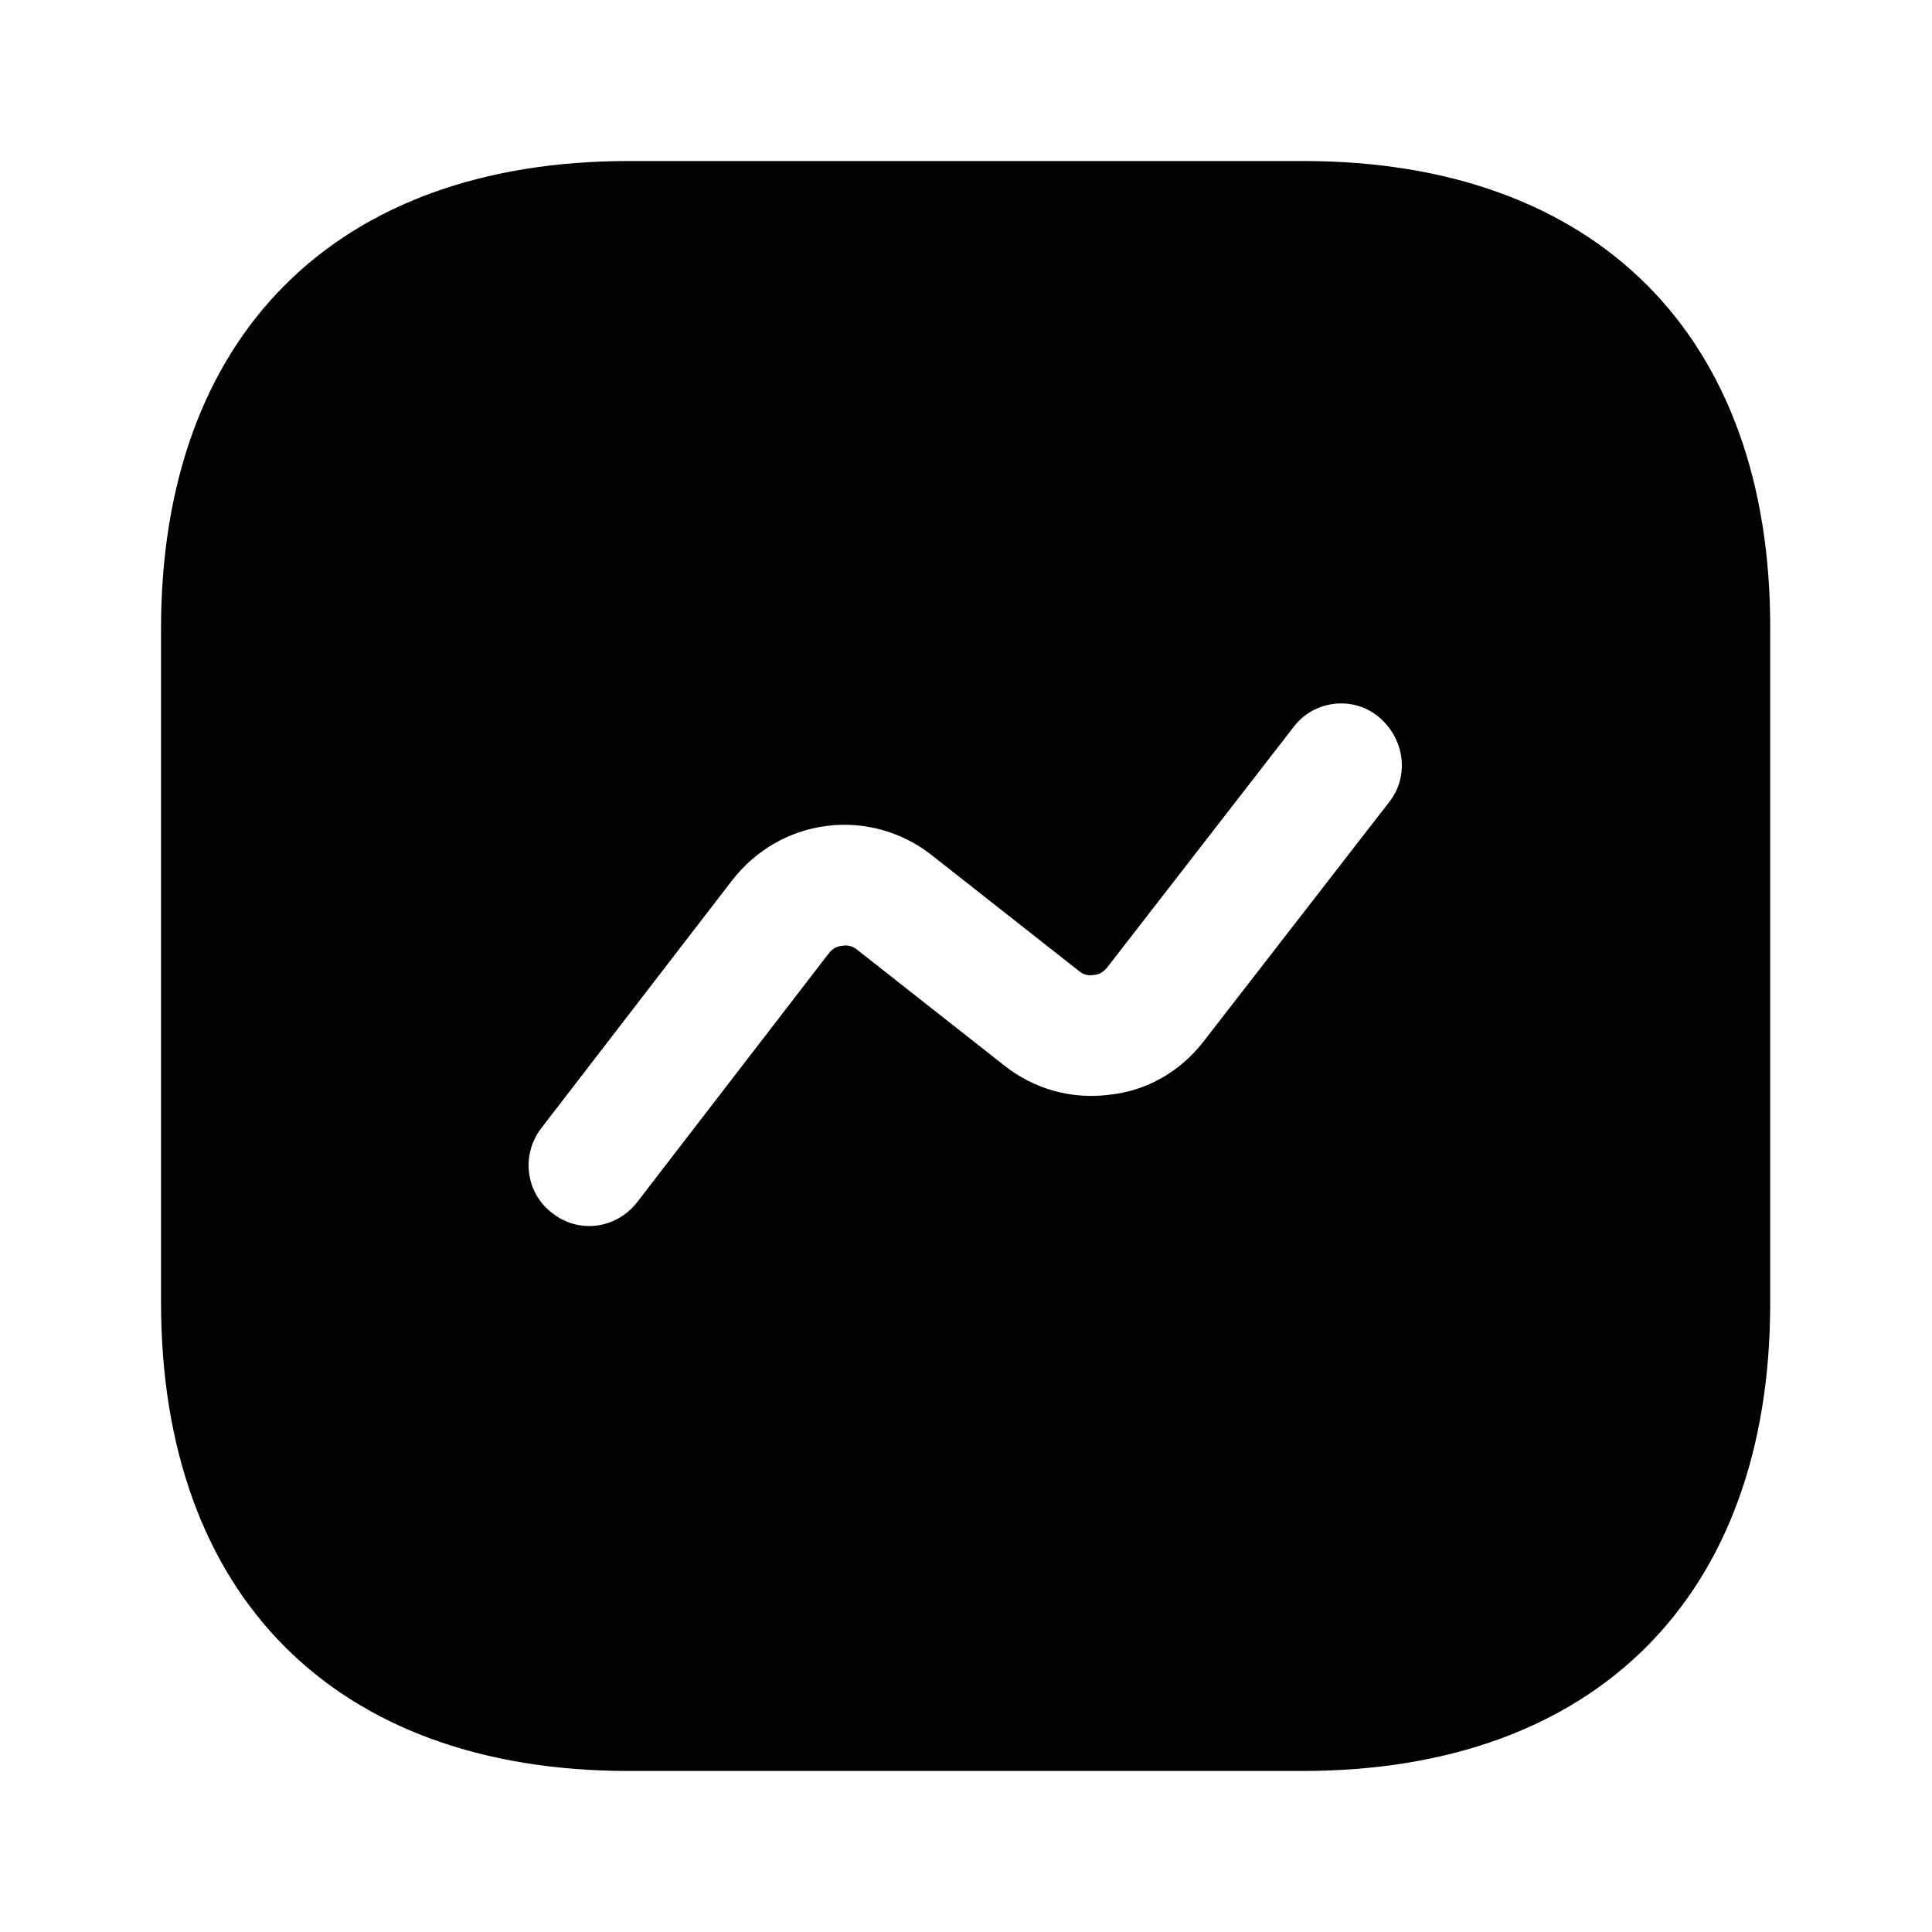
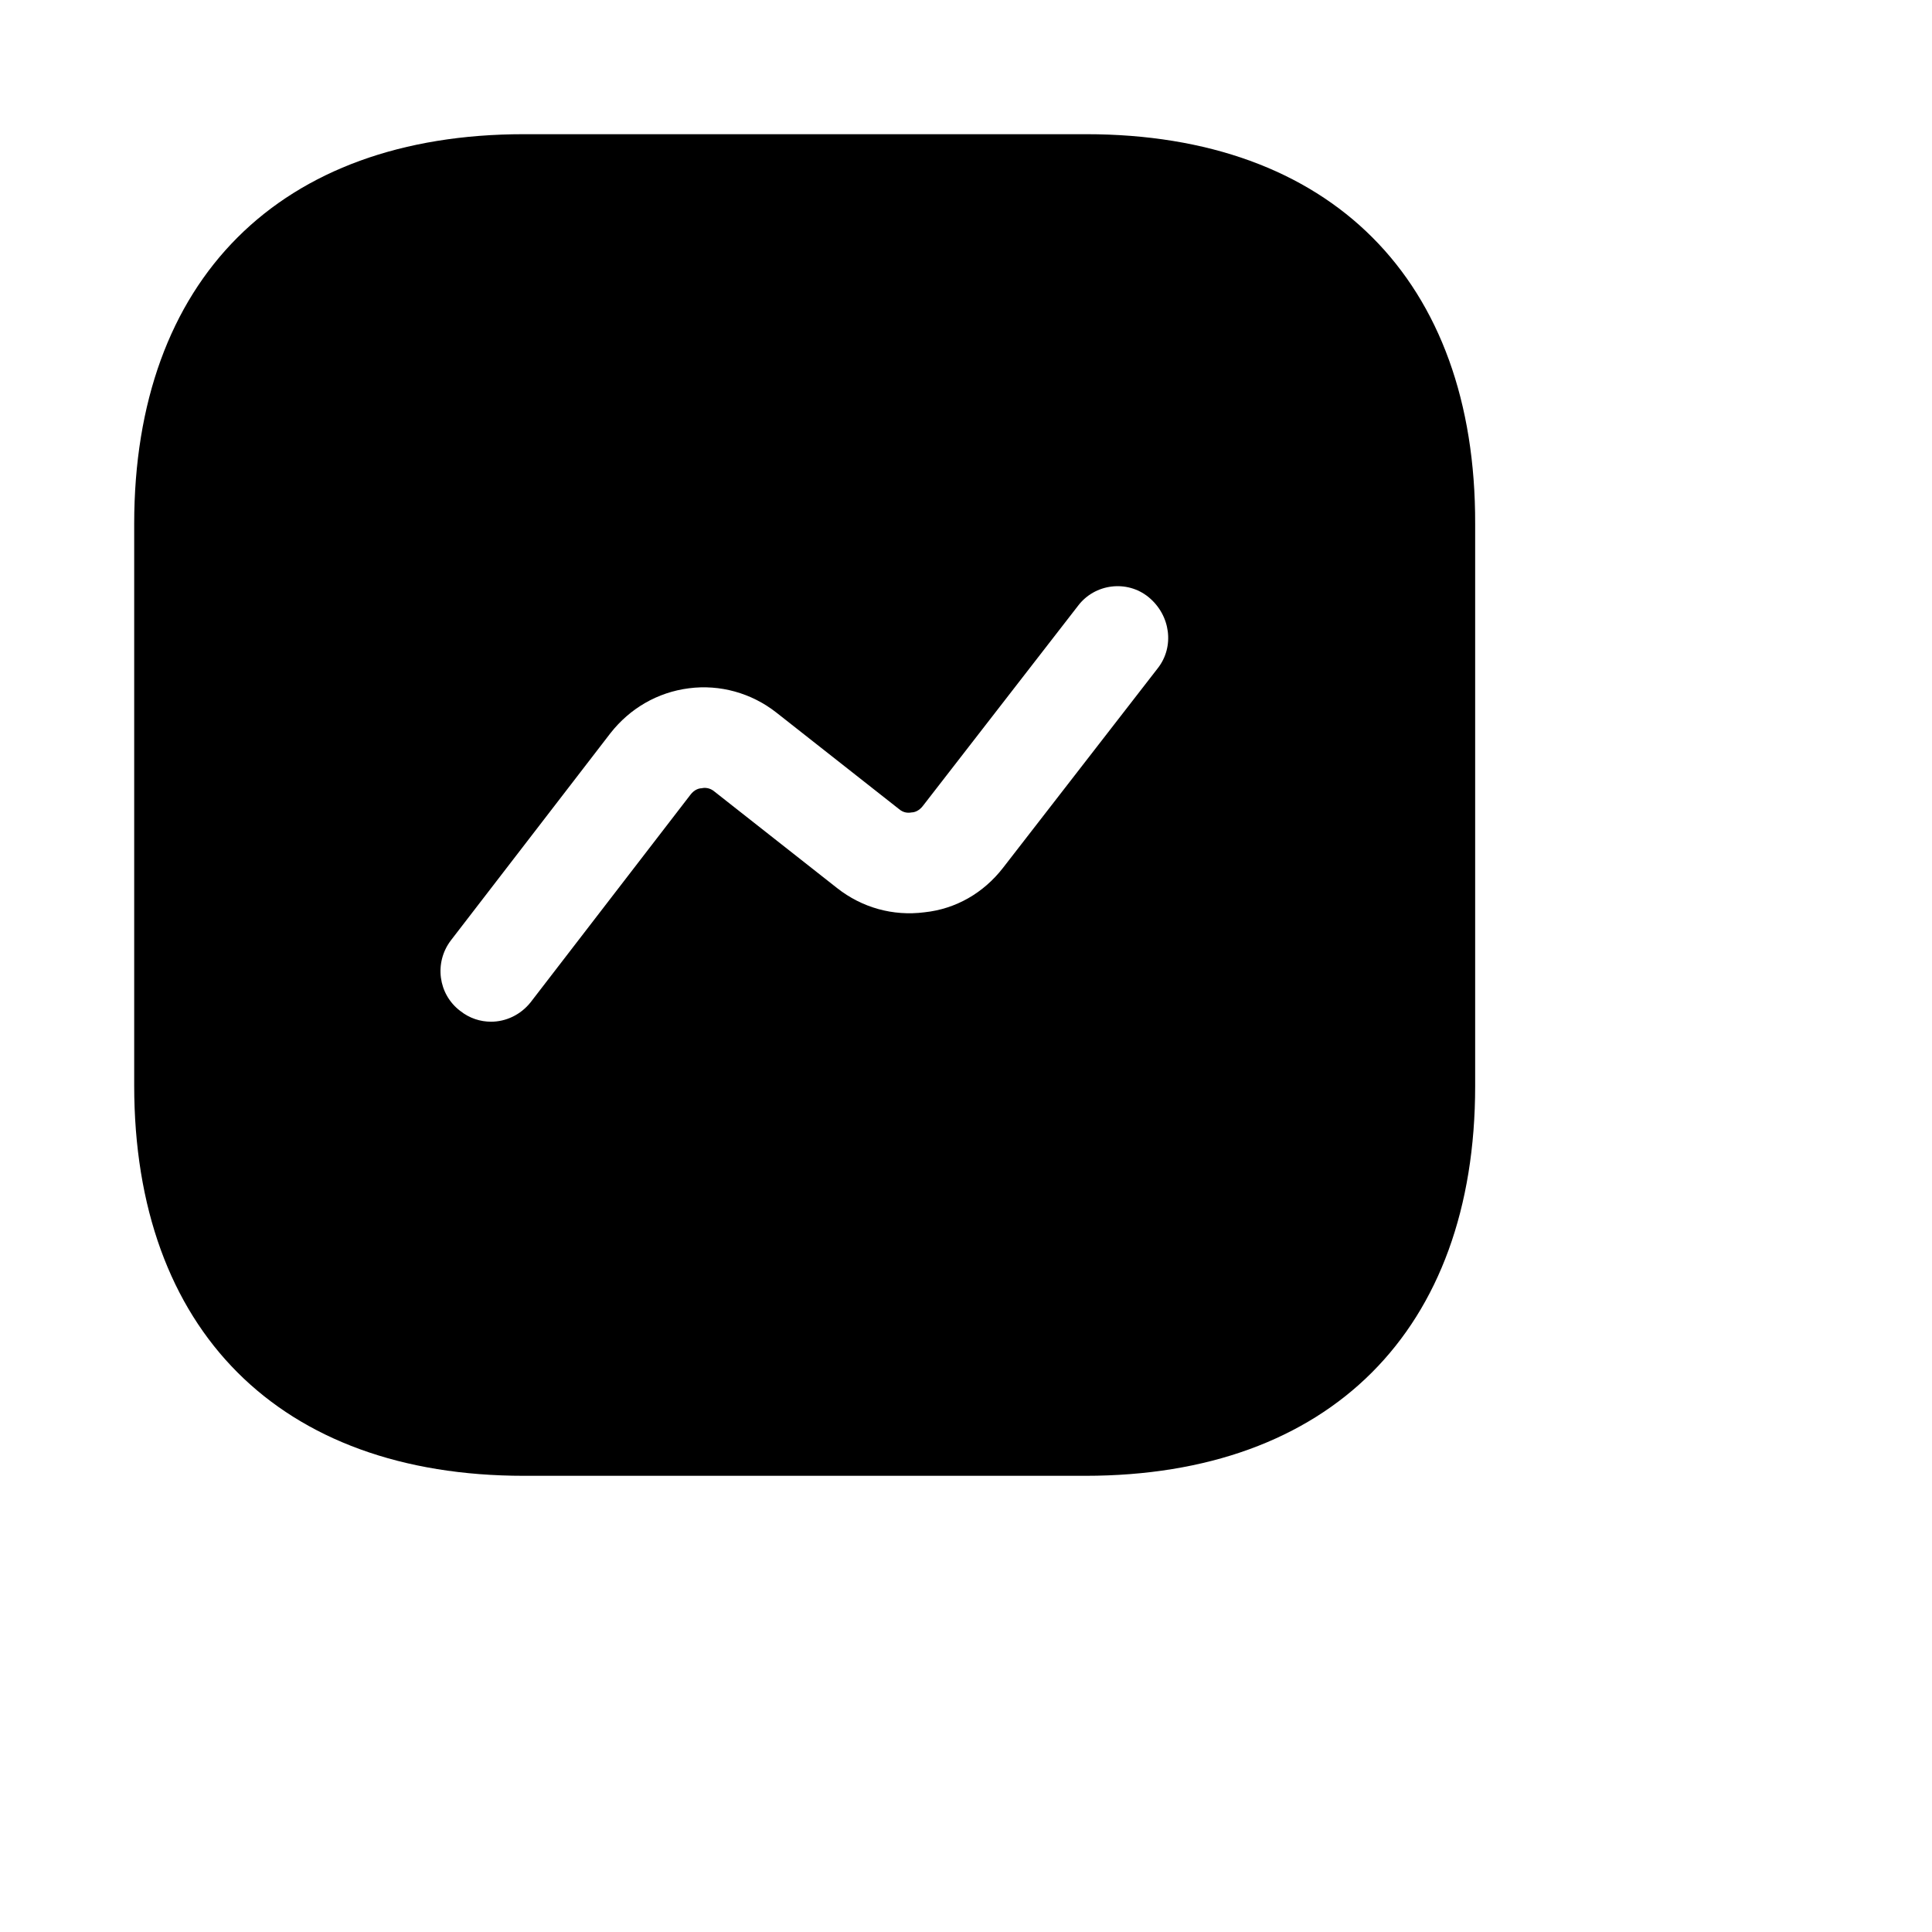
- <svg xmlns="http://www.w3.org/2000/svg" width="20" height="20" viewBox="0 0 20 20" fill="current">
+ <svg xmlns="http://www.w3.org/2000/svg" viewBox="0 0 24 24" fill="currentColor" className="w-6 h-6">
  <path d="M13.492 1.667H6.508C3.475 1.667 1.667 3.475 1.667 6.508V13.483C1.667 16.525 3.475 18.333 6.508 18.333H13.483C16.517 18.333 18.325 16.525 18.325 13.492V6.508C18.333 3.475 16.525 1.667 13.492 1.667ZM14.383 8.3L12.458 10.783C12.217 11.092 11.875 11.292 11.483 11.333C11.092 11.383 10.708 11.275 10.4 11.033L8.875 9.833C8.817 9.783 8.75 9.783 8.717 9.792C8.683 9.792 8.625 9.808 8.575 9.875L6.592 12.45C6.467 12.608 6.283 12.692 6.1 12.692C5.967 12.692 5.833 12.65 5.717 12.558C5.442 12.35 5.392 11.958 5.6 11.683L7.583 9.108C7.825 8.8 8.167 8.6 8.558 8.55C8.942 8.5 9.333 8.608 9.642 8.85L11.167 10.05C11.225 10.1 11.283 10.1 11.325 10.092C11.358 10.092 11.417 10.075 11.467 10.008L13.392 7.525C13.6 7.25 14 7.2 14.267 7.417C14.542 7.642 14.592 8.033 14.383 8.3Z" />
</svg>
